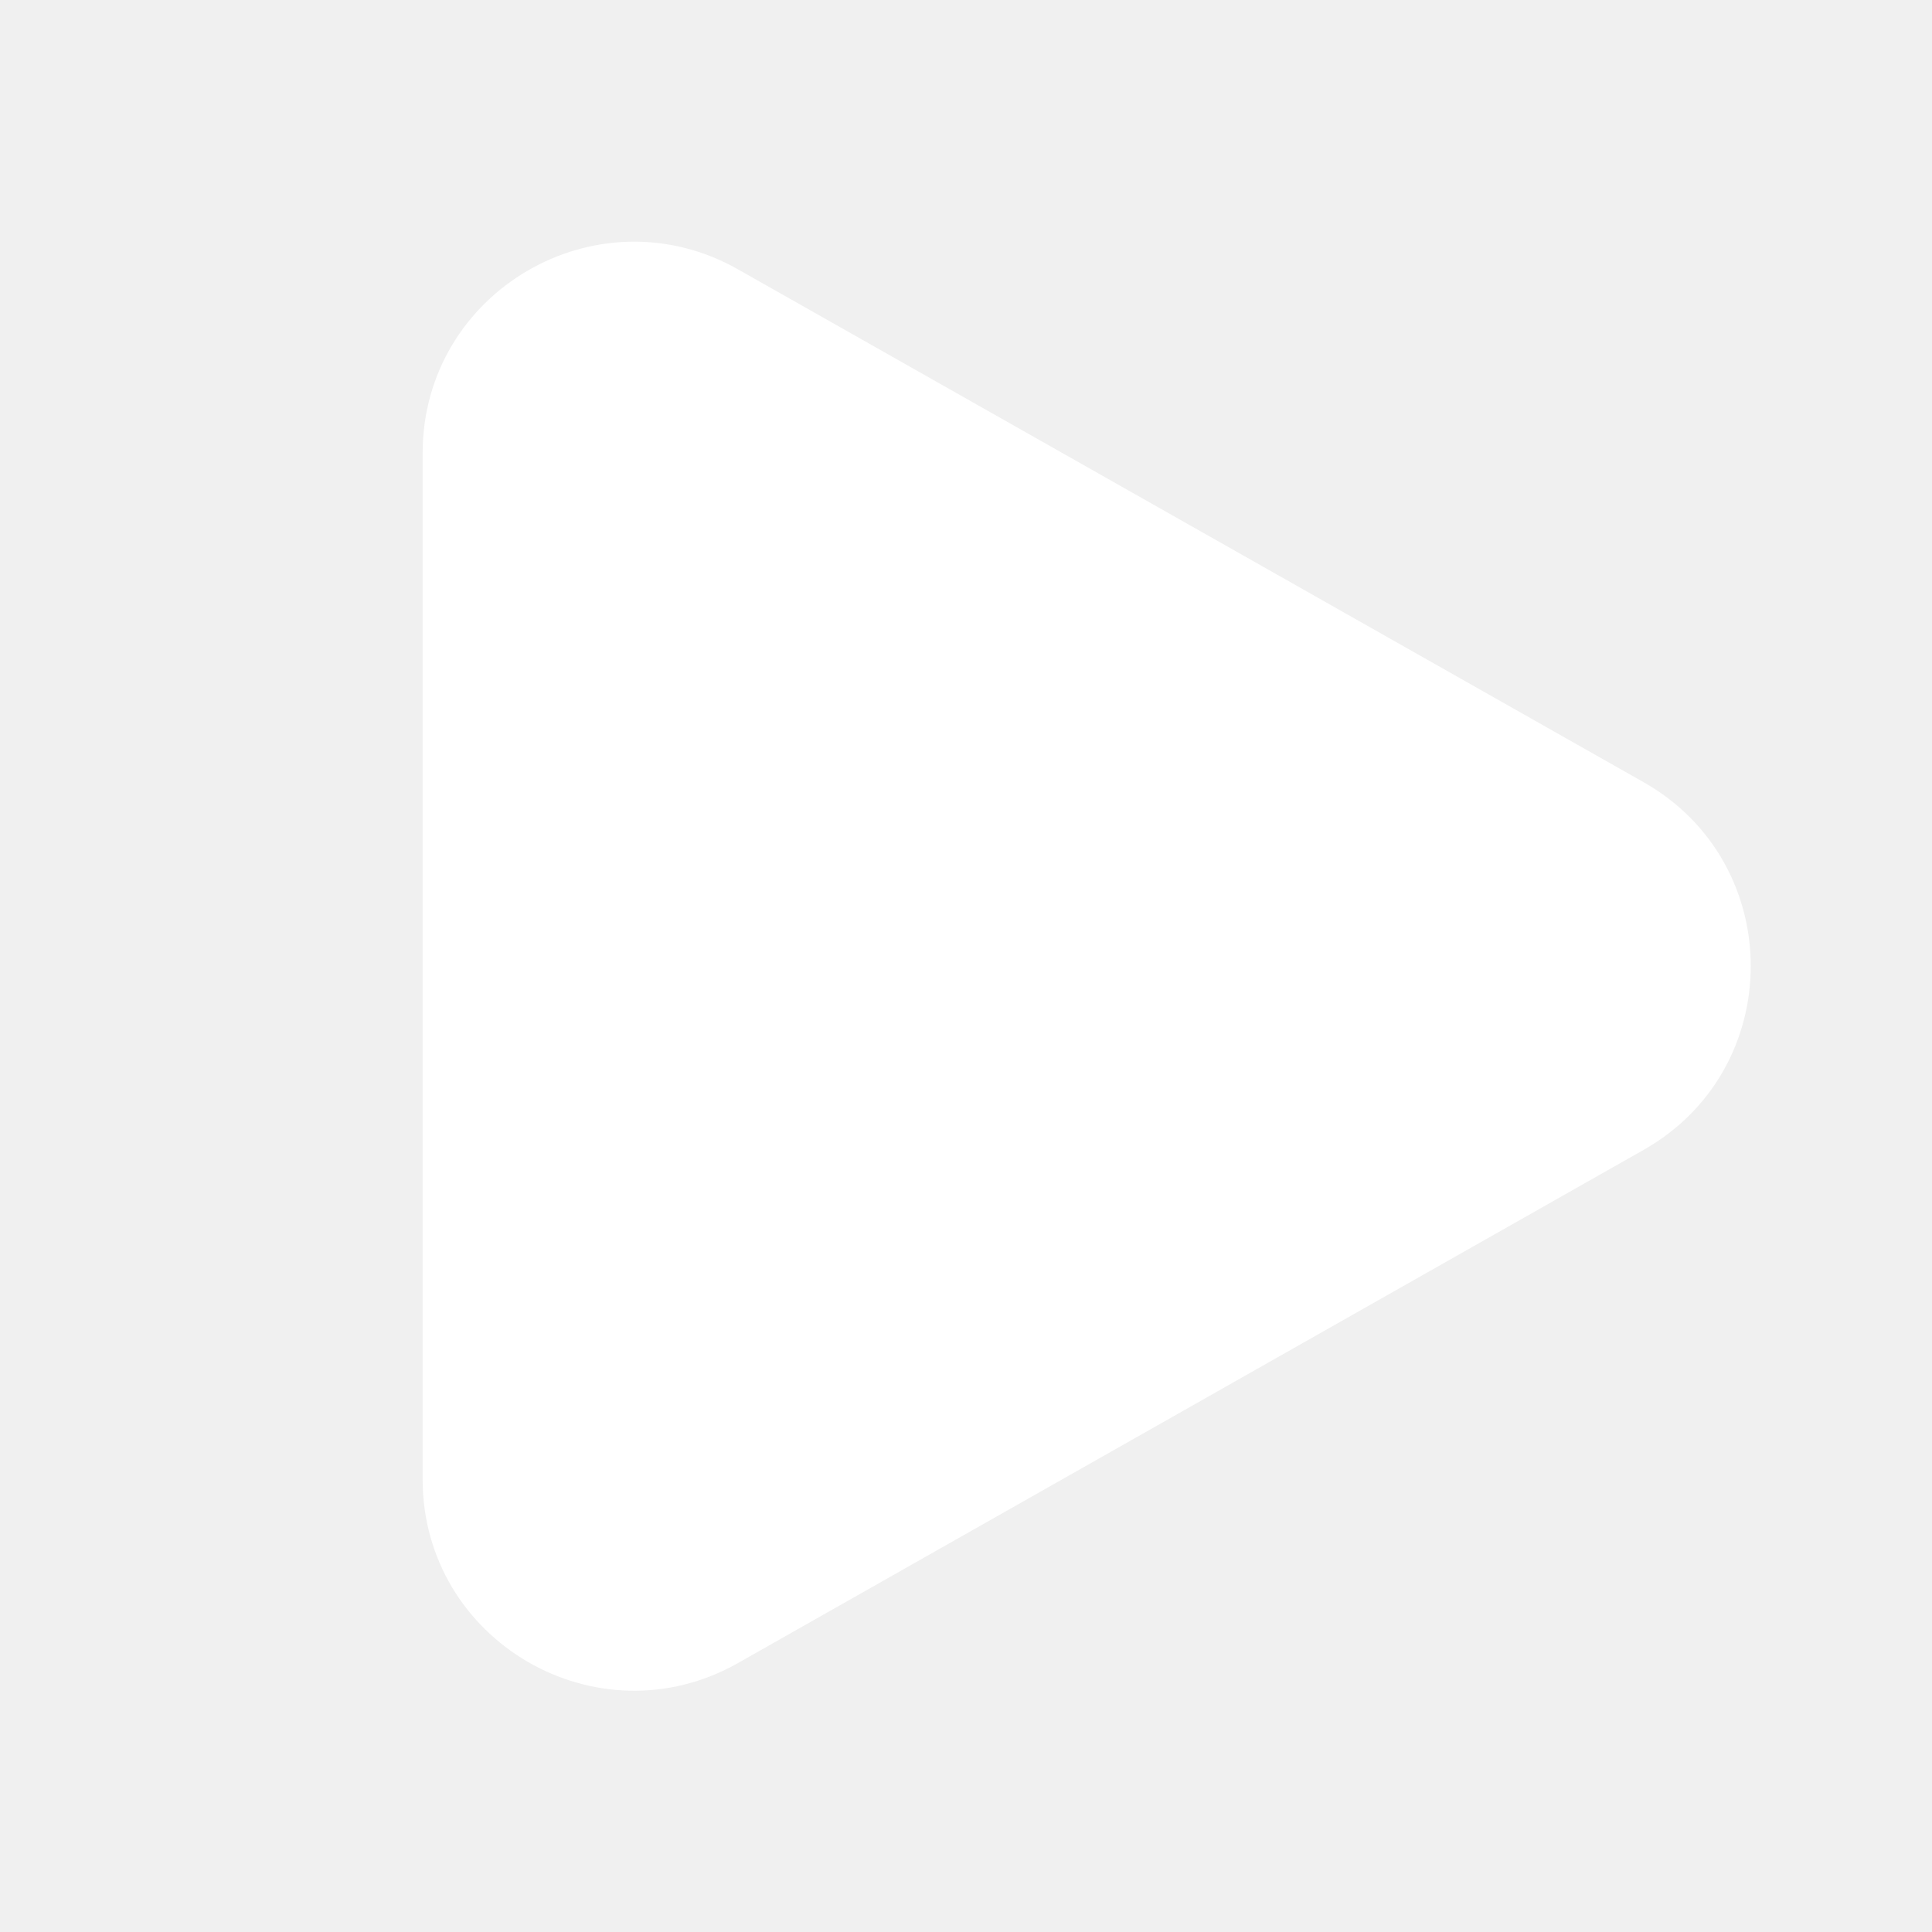
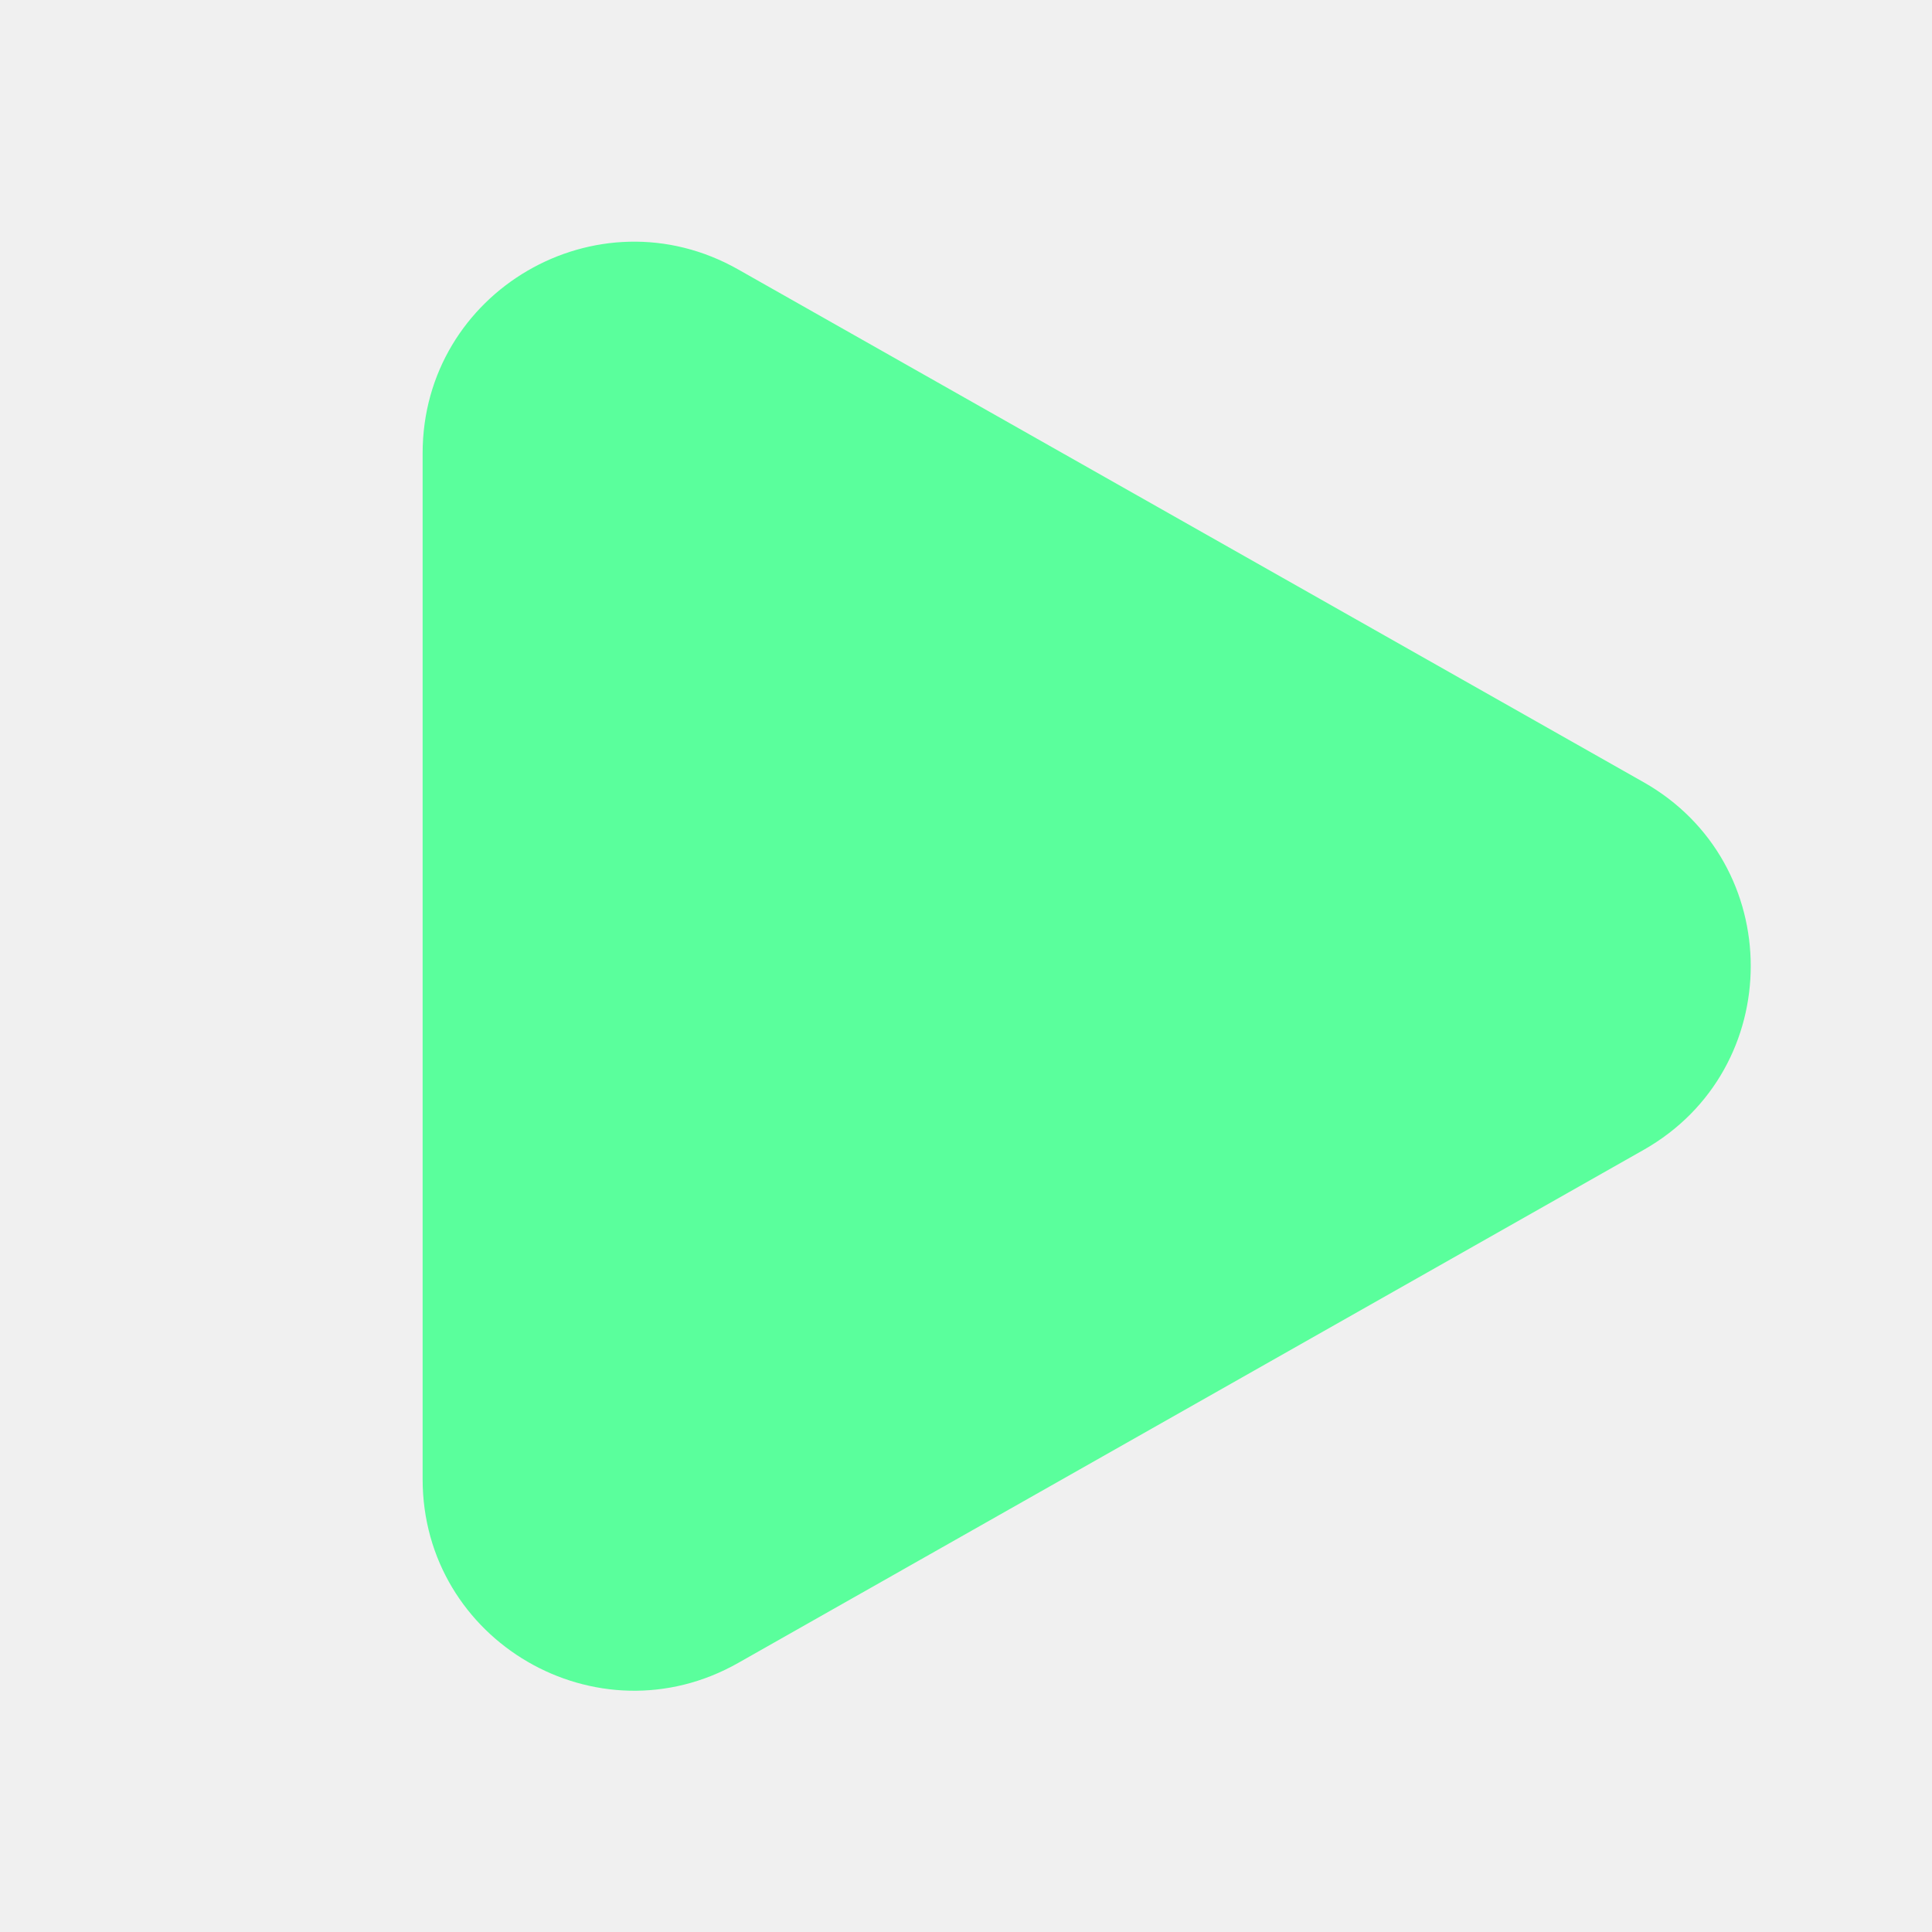
<svg xmlns="http://www.w3.org/2000/svg" width="32" height="32" viewBox="0 0 32 32" fill="none">
-   <path d="M11.239 6.203C10.239 5.637 9 6.359 9 7.508V24.499C9 25.649 10.24 26.371 11.239 25.804L26.237 17.305C27.251 16.731 27.251 15.27 26.237 14.695L11.239 6.203ZM7 7.508C7 4.827 9.891 3.141 12.225 4.462L27.222 12.955C29.589 14.295 29.59 17.705 27.223 19.046L12.226 27.544C9.892 28.866 7 27.181 7 24.499V7.508Z" fill="white" />
-   <path d="M9 6.5L9.5 6H11L26.5 14.5L27.5 16L26.5 17L10 26L9 25V6.5Z" fill="white" stroke="white" />
+   <path d="M11.239 6.203C10.239 5.637 9 6.359 9 7.508V24.499C9 25.649 10.24 26.371 11.239 25.804L26.237 17.305C27.251 16.731 27.251 15.27 26.237 14.695L11.239 6.203ZM7 7.508C7 4.827 9.891 3.141 12.225 4.462L27.222 12.955C29.589 14.295 29.59 17.705 27.223 19.046L12.226 27.544C9.892 28.866 7 27.181 7 24.499V7.508Z" fill="#5AFF9C" />
+   <path d="M9 6.5L9.5 6H11L26.5 14.5L27.5 16L26.5 17L10 26L9 25V6.5Z" fill="#5AFF9C" stroke="#5AFF9C" />
</svg>
